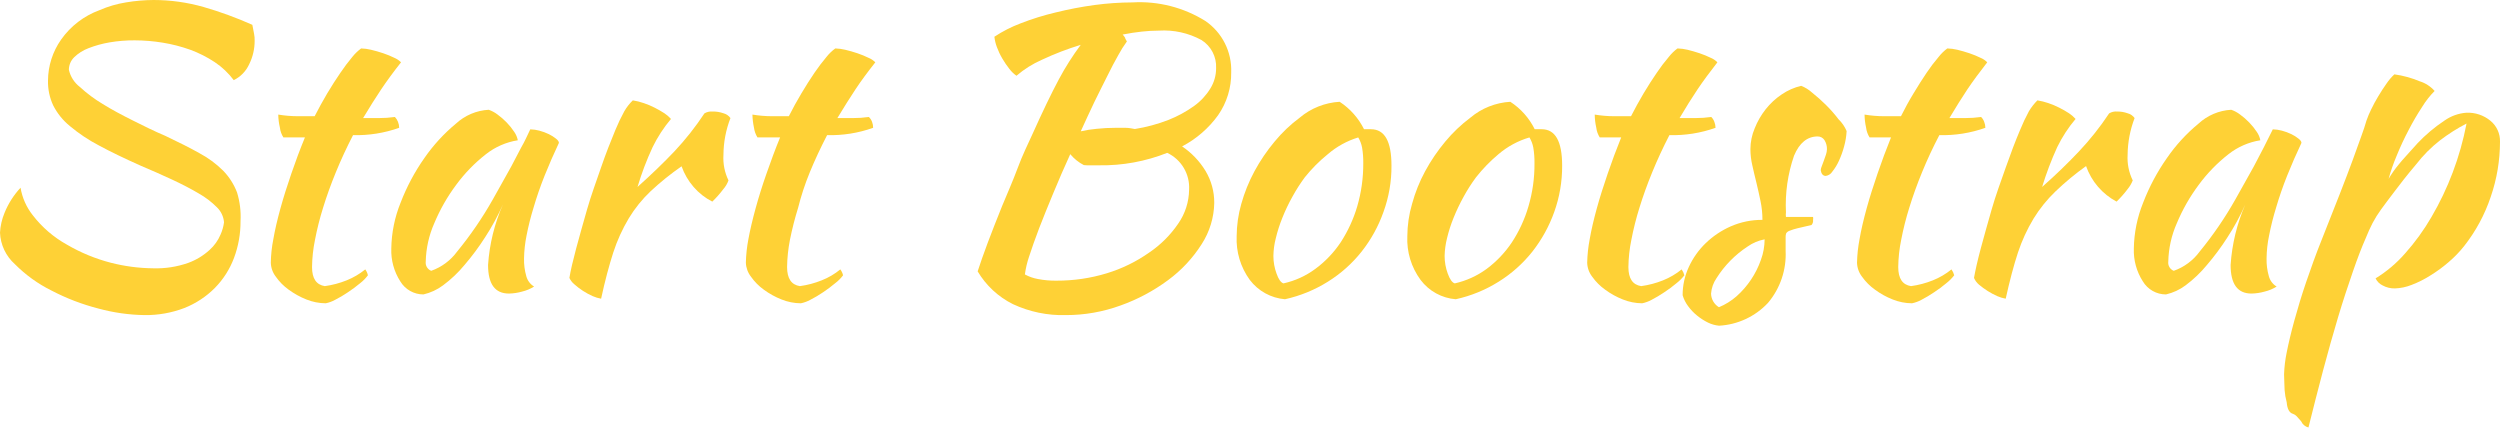
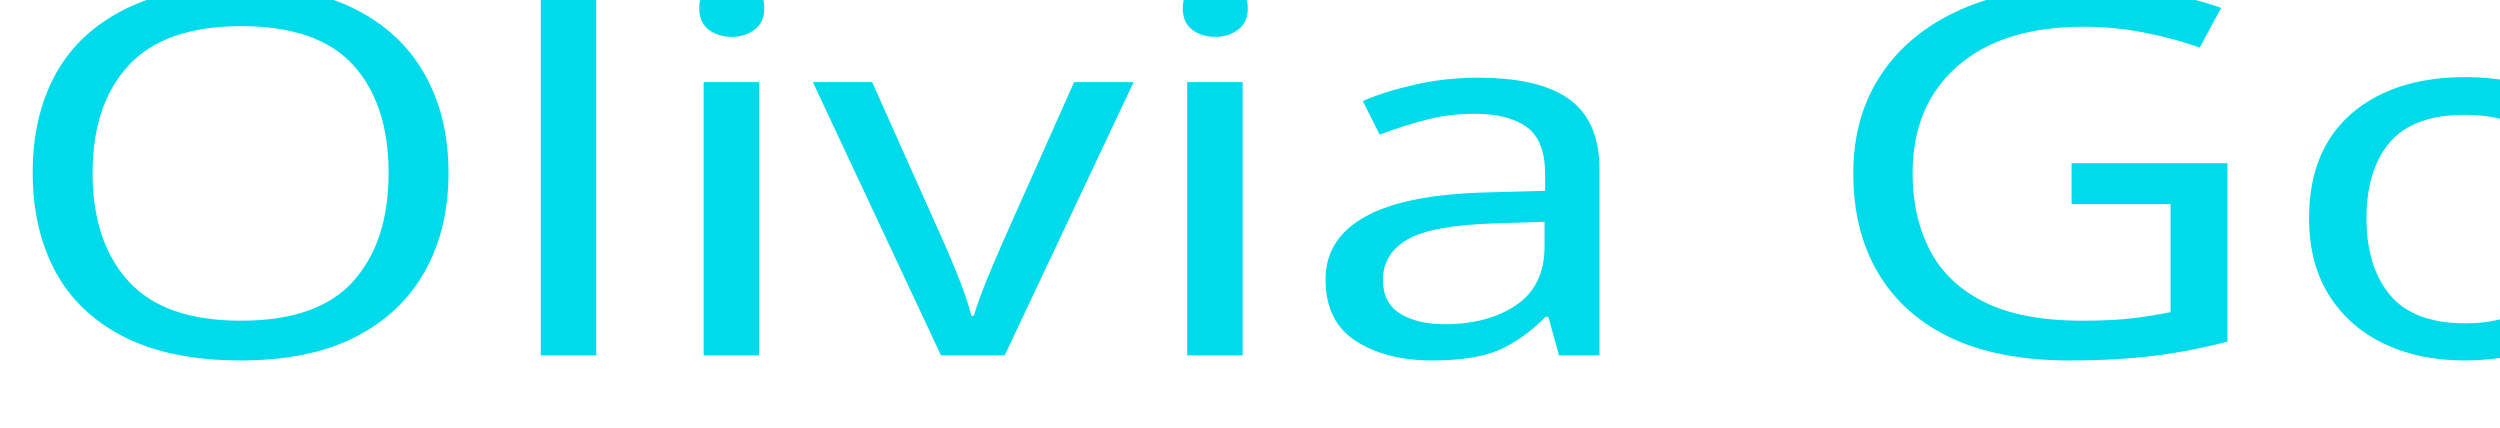
- <svg xmlns="http://www.w3.org/2000/svg" viewBox="0 0 228.66 39.08">
-   <style>.cls-1{fill:#fed136;}</style>
-   <path class="cls-1" d="M23.08,15.17c.07.4.13.68.16.83a2.66,2.66,0,0,1,.05.62,4.76,4.76,0,0,1-.51,2.18,3,3,0,0,1-1.4,1.43,7.12,7.12,0,0,0-1.73-1.64,10.8,10.8,0,0,0-2.25-1.14,14.23,14.23,0,0,0-2.53-.65,16,16,0,0,0-2.55-.21,13,13,0,0,0-2.32.19,9.91,9.91,0,0,0-1.91.53,3.79,3.79,0,0,0-1.31.83,1.61,1.61,0,0,0-.48,1.14,2.73,2.73,0,0,0,1,1.57,12.76,12.76,0,0,0,2.09,1.56c.82.51,1.74,1,2.74,1.5s2,1,3,1.42c1.2.57,2.24,1.09,3.11,1.58a9.31,9.31,0,0,1,2.16,1.59,5.83,5.83,0,0,1,1.28,2A7.5,7.5,0,0,1,22,33.12a9.43,9.43,0,0,1-.6,3.38,7.84,7.84,0,0,1-1.75,2.74,8.21,8.21,0,0,1-2.78,1.83,9.85,9.85,0,0,1-3.65.65A17,17,0,0,1,9,41.12a20,20,0,0,1-4.3-1.65,12.61,12.61,0,0,1-3.33-2.4A4.09,4.09,0,0,1,0,34.18a5.48,5.48,0,0,1,.41-1.8,7.5,7.5,0,0,1,1.47-2.31A5.49,5.49,0,0,0,3,32.59a10.14,10.14,0,0,0,3.13,2.69,15.79,15.79,0,0,0,4,1.65,16.23,16.23,0,0,0,3.87.51,8.83,8.83,0,0,0,3.23-.5,5.89,5.89,0,0,0,1.94-1.18,3.94,3.94,0,0,0,1-1.4,4,4,0,0,0,.32-1.13,2.14,2.14,0,0,0-.65-1.37,7.65,7.65,0,0,0-1.67-1.27c-.69-.41-1.5-.83-2.42-1.26s-1.88-.85-2.87-1.27c-1.48-.66-2.77-1.28-3.84-1.86a14.83,14.83,0,0,1-2.65-1.77,5.88,5.88,0,0,1-1.53-1.9,5.1,5.1,0,0,1-.47-2.26,6.57,6.57,0,0,1,1.2-3.75A7.41,7.41,0,0,1,9.1,13.83a10,10,0,0,1,2.42-.71,15.83,15.83,0,0,1,2.53-.22,16.76,16.76,0,0,1,4.57.64A34.29,34.29,0,0,1,23.08,15.17Z" transform="translate(0 -12.9)" />
-   <path class="cls-1" d="M25.92,25.47a2.16,2.16,0,0,1-.32-.9,5.75,5.75,0,0,1-.15-1.19,11.13,11.13,0,0,0,1.77.15h1.56c.36-.7.74-1.4,1.15-2.09s.82-1.32,1.21-1.89a17.57,17.57,0,0,1,1.09-1.45,4.35,4.35,0,0,1,.8-.77,4.29,4.29,0,0,1,.9.12c.37.09.74.19,1.12.32s.72.27,1,.41a1.89,1.89,0,0,1,.63.42c-.71.9-1.31,1.72-1.82,2.48s-1.06,1.64-1.65,2.62h1.44a10.58,10.58,0,0,0,1.47-.1,1.28,1.28,0,0,1,.28.44,1.5,1.5,0,0,1,.11.55,11.71,11.71,0,0,1-4.22.67c-.59,1.14-1.11,2.27-1.57,3.39s-.85,2.21-1.17,3.25a26.36,26.36,0,0,0-.74,2.94,13.17,13.17,0,0,0-.27,2.49q0,1.56,1.17,1.74a8.46,8.46,0,0,0,2-.53,6.68,6.68,0,0,0,1.7-1,1.42,1.42,0,0,1,.24.54,3.7,3.7,0,0,1-.72.73,12.51,12.51,0,0,1-1.12.83,10.47,10.47,0,0,1-1.17.69,3,3,0,0,1-.85.31,4.85,4.85,0,0,1-1.77-.35,7.38,7.38,0,0,1-1.61-.89,4.93,4.93,0,0,1-1.18-1.19,2.19,2.19,0,0,1-.46-1.29,11.94,11.94,0,0,1,.23-2.14c.15-.87.37-1.8.65-2.82s.62-2.08,1-3.19.79-2.21,1.24-3.3Z" transform="translate(0 -12.9)" />
-   <path class="cls-1" d="M48.5,24.73a3.45,3.45,0,0,1,.83.12,4.92,4.92,0,0,1,.87.32,3.48,3.48,0,0,1,.65.41q.27.21.27.39c-.47,1-.91,2-1.31,3s-.74,2-1,2.89a24.37,24.37,0,0,0-.65,2.58,11.63,11.63,0,0,0-.23,2.09,5.4,5.4,0,0,0,.21,1.64,1.58,1.58,0,0,0,.71.94,3.64,3.64,0,0,1-1.1.46,4.72,4.72,0,0,1-1.2.18c-1.28,0-1.91-.87-1.91-2.62A16.45,16.45,0,0,1,46,31.6a21.14,21.14,0,0,1-1.63,3,22.3,22.3,0,0,1-1.87,2.52A11.21,11.21,0,0,1,40.52,39a4.79,4.79,0,0,1-1.79.83,2.46,2.46,0,0,1-2.12-1.2,5.2,5.2,0,0,1-.82-3,11.6,11.6,0,0,1,.85-4.19,18.86,18.86,0,0,1,2.18-4.09,15.66,15.66,0,0,1,2.88-3.14,4.81,4.81,0,0,1,3-1.27,2.89,2.89,0,0,1,.8.43,6.43,6.43,0,0,1,.85.74,5.91,5.91,0,0,1,.69.86,2,2,0,0,1,.32.76A6.31,6.31,0,0,0,44.45,27a14.3,14.3,0,0,0-2.73,2.81,16.49,16.49,0,0,0-2,3.51,9.17,9.17,0,0,0-.78,3.5.8.8,0,0,0,.5.85,5,5,0,0,0,2.37-1.76,33.44,33.44,0,0,0,3.26-4.76l.79-1.41c.3-.52.6-1.07.91-1.63l.9-1.72C48,25.83,48.24,25.27,48.5,24.73Z" transform="translate(0 -12.9)" />
-   <path class="cls-1" d="M52.08,38.32c.11-.68.32-1.58.62-2.7s.64-2.32,1-3.58.83-2.53,1.27-3.81.89-2.42,1.31-3.43a17,17,0,0,1,.82-1.72,4.49,4.49,0,0,1,.78-1,5.82,5.82,0,0,1,1,.25,7.17,7.17,0,0,1,1,.42,10.06,10.06,0,0,1,.89.51,3,3,0,0,1,.6.52,12.47,12.47,0,0,0-1.68,2.58A26.67,26.67,0,0,0,58.31,30q1.9-1.7,3.38-3.26a26,26,0,0,0,2.74-3.47,1.24,1.24,0,0,1,.74-.17,2.8,2.8,0,0,1,1,.16,1.13,1.13,0,0,1,.64.44,9.39,9.39,0,0,0-.64,3.36,4.67,4.67,0,0,0,.46,2.34,2.52,2.52,0,0,1-.48.81,9.48,9.48,0,0,1-1,1.13A5.64,5.64,0,0,1,63.44,30a5.85,5.85,0,0,1-1.1-1.89,25,25,0,0,0-2.83,2.28,11.89,11.89,0,0,0-2,2.48A15.33,15.33,0,0,0,56.09,36c-.38,1.18-.76,2.59-1.11,4.22a3.32,3.32,0,0,1-.76-.23,6.46,6.46,0,0,1-.89-.48,6.29,6.29,0,0,1-.79-.6A1.65,1.65,0,0,1,52.08,38.32Z" transform="translate(0 -12.9)" />
-   <path class="cls-1" d="M69.28,25.47a2.31,2.31,0,0,1-.32-.9,6.42,6.42,0,0,1-.14-1.19,11.13,11.13,0,0,0,1.77.15h1.56c.35-.7.74-1.4,1.15-2.09s.81-1.32,1.2-1.89a17.48,17.48,0,0,1,1.1-1.45,4.05,4.05,0,0,1,.8-.77,4.46,4.46,0,0,1,.9.12c.37.09.74.19,1.12.32s.72.27,1,.41a1.85,1.85,0,0,1,.64.42c-.71.9-1.32,1.72-1.82,2.48s-1.06,1.64-1.65,2.62H78a10.37,10.37,0,0,0,1.47-.1,1.17,1.17,0,0,1,.29.44,1.49,1.49,0,0,1,.1.55,11.62,11.62,0,0,1-4.21.67c-.59,1.14-1.12,2.27-1.58,3.39S73.26,30.86,73,31.9a28.93,28.93,0,0,0-.75,2.94,14,14,0,0,0-.26,2.49q0,1.56,1.17,1.74a8.38,8.38,0,0,0,2-.53,6.35,6.35,0,0,0,1.7-1,1.47,1.47,0,0,1,.25.54,3.53,3.53,0,0,1-.73.73,12.33,12.33,0,0,1-1.11.83,10.47,10.47,0,0,1-1.17.69,3.1,3.1,0,0,1-.85.31,4.85,4.85,0,0,1-1.77-.35,7.16,7.16,0,0,1-1.61-.89,4.93,4.93,0,0,1-1.18-1.19,2.2,2.2,0,0,1-.47-1.29,13,13,0,0,1,.23-2.14c.16-.87.38-1.8.66-2.82s.61-2.08,1-3.19.79-2.21,1.24-3.3Z" transform="translate(0 -12.9)" />
-   <path class="cls-1" d="M112.61,19.52a6.68,6.68,0,0,1-1.2,3.92,9.49,9.49,0,0,1-3.29,2.85,7.24,7.24,0,0,1,2.14,2.24,5.61,5.61,0,0,1,.8,2.93,7.17,7.17,0,0,1-1.15,3.77,12.21,12.21,0,0,1-3.07,3.29,16.72,16.72,0,0,1-4.35,2.32,14.54,14.54,0,0,1-5,.88,10.74,10.74,0,0,1-4.84-1,7.78,7.78,0,0,1-3.23-3q.34-1.06.93-2.64c.39-1,.82-2.16,1.3-3.32s1-2.33,1.43-3.49.94-2.2,1.36-3.12c.9-2,1.7-3.67,2.41-5a24.86,24.86,0,0,1,2-3.15,26.71,26.71,0,0,0-3.54,1.36,9.33,9.33,0,0,0-2.34,1.47,2.91,2.91,0,0,1-.65-.63,8.15,8.15,0,0,1-.64-.94,6.29,6.29,0,0,1-.5-1.05,3.94,3.94,0,0,1-.23-.95,12,12,0,0,1,2.39-1.22,23.75,23.75,0,0,1,3.21-1,33.74,33.74,0,0,1,3.55-.68,26.83,26.83,0,0,1,3.49-.24,11.36,11.36,0,0,1,6.66,1.7A5.44,5.44,0,0,1,112.61,19.52ZM99.13,28a4,4,0,0,1-1.24-1c-.55,1.2-1.06,2.38-1.54,3.54s-.92,2.23-1.3,3.22-.68,1.86-.92,2.59A8.69,8.69,0,0,0,93.74,38a3.87,3.87,0,0,0,1.19.42,8.25,8.25,0,0,0,1.72.15,15.56,15.56,0,0,0,4.6-.68A13.63,13.63,0,0,0,105.11,36a9.93,9.93,0,0,0,2.65-2.64,5.53,5.53,0,0,0,1-3.11,3.51,3.51,0,0,0-2-3.37,16.2,16.2,0,0,1-6.23,1.14h-.76A3.79,3.79,0,0,1,99.13,28ZM106,15.7a14.6,14.6,0,0,0-1.57.09c-.56.06-1.14.15-1.75.27a1.33,1.33,0,0,1,.23.3c0,.1.11.21.16.33a10.77,10.77,0,0,0-.78,1.24c-.31.55-.65,1.18-1,1.9s-.77,1.51-1.19,2.39-.83,1.77-1.25,2.69a10.89,10.89,0,0,1,1.47-.23,16.47,16.47,0,0,1,1.71-.09c.31,0,.61,0,.91,0s.58.06.86.11a15.06,15.06,0,0,0,3.07-.83,10.86,10.86,0,0,0,2.35-1.28A5.48,5.48,0,0,0,110.7,21a3.51,3.51,0,0,0,.53-1.87,2.87,2.87,0,0,0-1.34-2.57A7.22,7.22,0,0,0,106,15.7Z" transform="translate(0 -12.9)" />
-   <path class="cls-1" d="M117.53,40.27a4.51,4.51,0,0,1-3.22-1.77,6.31,6.31,0,0,1-1.2-4,11,11,0,0,1,.42-2.94,14.51,14.51,0,0,1,1.21-3,16.37,16.37,0,0,1,1.84-2.71,13.15,13.15,0,0,1,2.3-2.19,6.21,6.21,0,0,1,3.65-1.45,6.4,6.4,0,0,1,2.23,2.51l.32,0,.31,0c1.26,0,1.88,1.11,1.88,3.33a12.13,12.13,0,0,1-.73,4.23,12.61,12.61,0,0,1-2,3.63,12.09,12.09,0,0,1-3.08,2.75A12.45,12.45,0,0,1,117.53,40.27Zm1.81-11.15a15.33,15.33,0,0,0-1.13,1.77,16.13,16.13,0,0,0-.92,1.93,13,13,0,0,0-.6,1.87,6.79,6.79,0,0,0-.22,1.62,4.65,4.65,0,0,0,.29,1.62c.18.52.4.82.63.89a7.68,7.68,0,0,0,2.92-1.33,9.7,9.7,0,0,0,2.31-2.42,12.49,12.49,0,0,0,1.52-3.3,13.82,13.82,0,0,0,.55-3.93,7.84,7.84,0,0,0-.11-1.45,2.8,2.8,0,0,0-.35-.92A7.71,7.71,0,0,0,121.45,27,13.82,13.82,0,0,0,119.34,29.12Z" transform="translate(0 -12.9)" />
-   <path class="cls-1" d="M133.15,40.27a4.47,4.47,0,0,1-3.22-1.77,6.25,6.25,0,0,1-1.21-4,10.62,10.62,0,0,1,.43-2.94,13.93,13.93,0,0,1,1.2-3,16.37,16.37,0,0,1,1.84-2.71,13.51,13.51,0,0,1,2.3-2.19,6.23,6.23,0,0,1,3.65-1.45,6.33,6.33,0,0,1,2.23,2.51l.32,0,.32,0c1.25,0,1.87,1.11,1.87,3.33a12.36,12.36,0,0,1-.72,4.23,12.87,12.87,0,0,1-2,3.63,12.09,12.09,0,0,1-3.08,2.75A12.39,12.39,0,0,1,133.15,40.27ZM135,29.12a15.33,15.33,0,0,0-1.13,1.77,17.83,17.83,0,0,0-.92,1.93,13,13,0,0,0-.6,1.87,7.34,7.34,0,0,0-.22,1.62,4.65,4.65,0,0,0,.29,1.62c.19.52.4.82.64.89a7.82,7.82,0,0,0,2.92-1.33,9.84,9.84,0,0,0,2.3-2.42,12.18,12.18,0,0,0,1.52-3.3,13.48,13.48,0,0,0,.55-3.93,7.84,7.84,0,0,0-.11-1.45,2.8,2.8,0,0,0-.35-.92A7.71,7.71,0,0,0,137.06,27,14.28,14.28,0,0,0,135,29.12Z" transform="translate(0 -12.9)" />
-   <path class="cls-1" d="M146.32,25.47a2.16,2.16,0,0,1-.32-.9,5.66,5.66,0,0,1-.14-1.19,10.94,10.94,0,0,0,1.77.15h1.55c.36-.7.74-1.4,1.15-2.09s.82-1.32,1.21-1.89a15.52,15.52,0,0,1,1.1-1.45,4.07,4.07,0,0,1,.79-.77,4.46,4.46,0,0,1,.91.12c.36.09.73.19,1.11.32s.72.27,1,.41a1.79,1.79,0,0,1,.63.42c-.7.9-1.31,1.72-1.82,2.48s-1.06,1.64-1.64,2.62h1.43a10.58,10.58,0,0,0,1.47-.1,1.15,1.15,0,0,1,.28.44,1.5,1.5,0,0,1,.11.55,11.67,11.67,0,0,1-4.22.67c-.59,1.14-1.11,2.27-1.57,3.39s-.85,2.21-1.17,3.25a26.36,26.36,0,0,0-.74,2.94,13.17,13.17,0,0,0-.27,2.49q0,1.56,1.17,1.74a8.46,8.46,0,0,0,2-.53,6.51,6.51,0,0,0,1.7-1,1.66,1.66,0,0,1,.25.54,4.13,4.13,0,0,1-.73.73,11.22,11.22,0,0,1-1.12.83,11.36,11.36,0,0,1-1.16.69,3.1,3.1,0,0,1-.85.31,4.85,4.85,0,0,1-1.77-.35,7.16,7.16,0,0,1-1.61-.89,5,5,0,0,1-1.19-1.19,2.19,2.19,0,0,1-.46-1.29,13,13,0,0,1,.23-2.14c.15-.87.37-1.8.65-2.82s.62-2.08,1-3.19.79-2.21,1.23-3.3Z" transform="translate(0 -12.9)" />
-   <path class="cls-1" d="M168.9,24.89a6.59,6.59,0,0,1-.23,1.4,8.34,8.34,0,0,1-.47,1.31,4.63,4.63,0,0,1-.61,1,.84.84,0,0,1-.6.39c-.26,0-.41-.2-.46-.53a1.13,1.13,0,0,1,.09-.34c.06-.15.12-.32.19-.51s.14-.38.2-.57a1.65,1.65,0,0,0,.09-.49,1.51,1.51,0,0,0-.23-.84.73.73,0,0,0-.62-.33c-.95,0-1.67.59-2.16,1.76a13.82,13.82,0,0,0-.74,5.18,1.57,1.57,0,0,0,0,.42h2.48a.85.85,0,0,1,0,.28.59.59,0,0,1-.14.46l-1.29.3a5.39,5.39,0,0,0-.73.23.59.59,0,0,0-.3.23,1,1,0,0,0-.05.33c0,.19,0,.38,0,.57s0,.42,0,.7a6.88,6.88,0,0,1-1.61,4.76,6.61,6.61,0,0,1-4.48,2.09,2.94,2.94,0,0,1-1-.28,5.19,5.19,0,0,1-1-.64,4.54,4.54,0,0,1-.83-.87,3.1,3.1,0,0,1-.5-1,6.11,6.11,0,0,1,.57-2.59,7.21,7.21,0,0,1,1.54-2.17,7.86,7.86,0,0,1,2.3-1.54,7.11,7.11,0,0,1,2.89-.59,8.42,8.42,0,0,0-.18-1.74c-.12-.57-.24-1.12-.37-1.65s-.26-1.06-.37-1.57a6.56,6.56,0,0,1-.18-1.51,4.93,4.93,0,0,1,.39-1.9,7,7,0,0,1,1-1.74,6.42,6.42,0,0,1,1.48-1.37,5.33,5.33,0,0,1,1.77-.78,3.23,3.23,0,0,1,1,.62,14.82,14.82,0,0,1,1.29,1.15,12.13,12.13,0,0,1,1.13,1.29A3.24,3.24,0,0,1,168.9,24.89ZM157.22,41a5.82,5.82,0,0,0,1.61-1,8,8,0,0,0,2.23-3.33,5.54,5.54,0,0,0,.34-1.88,4,4,0,0,0-1.56.66A9.54,9.54,0,0,0,157,38.34a2.86,2.86,0,0,0-.5,1.42A1.5,1.5,0,0,0,157.22,41Z" transform="translate(0 -12.9)" />
-   <path class="cls-1" d="M171,25.47a2.16,2.16,0,0,1-.32-.9,5.66,5.66,0,0,1-.14-1.19,10.94,10.94,0,0,0,1.77.15h1.56c.35-.7.73-1.4,1.15-2.09s.81-1.32,1.2-1.89a15.52,15.52,0,0,1,1.1-1.45,4.07,4.07,0,0,1,.79-.77,4.46,4.46,0,0,1,.91.12c.36.09.73.19,1.11.32s.72.27,1,.41a1.79,1.79,0,0,1,.63.42c-.7.9-1.31,1.72-1.82,2.48s-1.05,1.64-1.64,2.62h1.43a10.58,10.58,0,0,0,1.47-.1,1.15,1.15,0,0,1,.28.44,1.5,1.5,0,0,1,.11.55,11.66,11.66,0,0,1-4.21.67c-.6,1.14-1.12,2.27-1.58,3.39s-.85,2.21-1.17,3.25a26.36,26.36,0,0,0-.74,2.94,13.17,13.17,0,0,0-.27,2.49q0,1.56,1.17,1.74a8.46,8.46,0,0,0,2-.53,6.51,6.51,0,0,0,1.7-1,1.66,1.66,0,0,1,.25.54,4.13,4.13,0,0,1-.73.73,11.22,11.22,0,0,1-1.12.83,11.36,11.36,0,0,1-1.16.69,3.1,3.1,0,0,1-.85.31,4.85,4.85,0,0,1-1.77-.35,7.16,7.16,0,0,1-1.61-.89,5,5,0,0,1-1.19-1.19,2.19,2.19,0,0,1-.46-1.29,13,13,0,0,1,.23-2.14c.15-.87.37-1.8.65-2.82s.62-2.08,1-3.19.79-2.21,1.23-3.3Z" transform="translate(0 -12.9)" />
-   <path class="cls-1" d="M180.55,38.32c.12-.68.32-1.58.62-2.7s.64-2.32,1-3.58.83-2.53,1.28-3.81.88-2.42,1.31-3.43a17.28,17.28,0,0,1,.81-1.72,5.13,5.13,0,0,1,.78-1,6.15,6.15,0,0,1,1,.25,7.54,7.54,0,0,1,1,.42,8.8,8.8,0,0,1,.89.51,3,3,0,0,1,.6.52,12.47,12.47,0,0,0-1.68,2.58A29.42,29.42,0,0,0,186.78,30c1.28-1.13,2.4-2.22,3.38-3.26a26.08,26.08,0,0,0,2.75-3.47,1.22,1.22,0,0,1,.74-.17,2.75,2.75,0,0,1,.95.16,1.13,1.13,0,0,1,.64.44,9.61,9.61,0,0,0-.64,3.36,4.66,4.66,0,0,0,.47,2.34,3,3,0,0,1-.48.81,9.57,9.57,0,0,1-1,1.13,5.88,5.88,0,0,1-2.79-3.25A25.16,25.16,0,0,0,188,30.41a12.57,12.57,0,0,0-2,2.48A15.32,15.32,0,0,0,184.57,36c-.39,1.18-.76,2.59-1.12,4.22a3.47,3.47,0,0,1-.76-.23A7,7,0,0,1,181,38.93,1.65,1.65,0,0,1,180.55,38.32Z" transform="translate(0 -12.9)" />
-   <path class="cls-1" d="M207.88,24.73a3.45,3.45,0,0,1,.83.12,4.92,4.92,0,0,1,.87.32,3.48,3.48,0,0,1,.65.41q.27.21.27.39c-.47,1-.91,2-1.31,3s-.74,2-1,2.89a24.37,24.37,0,0,0-.65,2.58,10.79,10.79,0,0,0-.23,2.09,5.4,5.4,0,0,0,.21,1.64,1.58,1.58,0,0,0,.71.94,3.64,3.64,0,0,1-1.1.46,4.72,4.72,0,0,1-1.2.18c-1.28,0-1.91-.87-1.91-2.62a16.7,16.7,0,0,1,1.34-5.52,21.14,21.14,0,0,1-1.63,3,22.3,22.3,0,0,1-1.87,2.52A11.21,11.21,0,0,1,199.9,39a4.79,4.79,0,0,1-1.79.83,2.46,2.46,0,0,1-2.12-1.2,5.2,5.2,0,0,1-.82-3,11.6,11.6,0,0,1,.85-4.19,18.86,18.86,0,0,1,2.18-4.09,15.37,15.37,0,0,1,2.88-3.14,4.81,4.81,0,0,1,3-1.27,2.89,2.89,0,0,1,.8.43,6.43,6.43,0,0,1,.85.74,5.91,5.91,0,0,1,.69.86,2,2,0,0,1,.32.76A6.31,6.31,0,0,0,203.83,27a14.3,14.3,0,0,0-2.73,2.81,16.49,16.49,0,0,0-2,3.51,9.17,9.17,0,0,0-.78,3.5.8.8,0,0,0,.5.85,5,5,0,0,0,2.37-1.76,33.44,33.44,0,0,0,3.26-4.76l.79-1.41c.3-.52.6-1.07.91-1.63l.9-1.72C207.34,25.83,207.62,25.27,207.88,24.73Z" transform="translate(0 -12.9)" />
-   <path class="cls-1" d="M209.72,50.75c-.33-.09-.52-.45-.57-1.06a5.94,5.94,0,0,1-.19-1.1c0-.42-.05-.91-.05-1.45a11.83,11.83,0,0,1,.24-2c.17-.86.4-1.83.7-2.92s.65-2.26,1.08-3.52.89-2.54,1.41-3.84c.64-1.63,1.19-3,1.67-4.23s.86-2.23,1.18-3.1.58-1.59.78-2.16.36-1,.48-1.45a8.64,8.64,0,0,1,.42-1,13.36,13.36,0,0,1,.66-1.22c.24-.41.5-.8.76-1.17a4.92,4.92,0,0,1,.71-.83,9.44,9.44,0,0,1,2.33.64,3,3,0,0,1,1.35.88,7.92,7.92,0,0,0-1.13,1.44,23.25,23.25,0,0,0-1.24,2.12,25.29,25.29,0,0,0-1.1,2.36,17.08,17.08,0,0,0-.74,2.12,10.32,10.32,0,0,1,.92-1.31c.37-.47,1-1.12,1.73-1.95a14.22,14.22,0,0,1,2.46-2.07,4,4,0,0,1,2-.72,3.23,3.23,0,0,1,2.21.74,2.39,2.39,0,0,1,.87,1.91,15.52,15.52,0,0,1-.85,5.05,15,15,0,0,1-2.44,4.51A10.39,10.39,0,0,1,224,36.84a12.57,12.57,0,0,1-1.7,1.25,9.34,9.34,0,0,1-1.73.87,4.5,4.5,0,0,1-1.52.32,2.24,2.24,0,0,1-1.12-.27,1.36,1.36,0,0,1-.65-.65,11.69,11.69,0,0,0,2.69-2.27,20.19,20.19,0,0,0,2.42-3.34,26.61,26.61,0,0,0,1.95-4.09,27.19,27.19,0,0,0,1.26-4.46,16,16,0,0,0-2.43,1.54A12.33,12.33,0,0,0,221,27.92c-.85,1-1.52,1.87-2,2.51s-.9,1.18-1.22,1.63a10.31,10.31,0,0,0-.78,1.25c-.2.39-.42.87-.65,1.44-.33.75-.72,1.75-1.15,3s-.89,2.62-1.35,4.16-.92,3.17-1.38,4.9-.9,3.47-1.33,5.19a1,1,0,0,1-.67-.57c-.19-.21-.33-.36-.41-.46A.81.81,0,0,0,209.72,50.75Z" transform="translate(0 -12.9)" />
+ <svg xmlns="http://www.w3.org/2000/svg" viewBox="0 0 228.66 39.08" version="1.1" id="svg32">
+   <defs id="defs36">
+     <meshgradient id="meshgradient859" gradientUnits="userSpaceOnUse" x="0.352" y="0.303">
+       <meshrow id="meshrow861">
+         <meshpatch id="meshpatch863">
+           <stop path="c 68.246,0  136.493,0  204.739,0" style="stop-color:#ffffff;stop-opacity:1" id="stop865" />
+           <stop path="c 0,14.313  0,28.626  0,42.939" style="stop-color:#0013c0;stop-opacity:1" id="stop867" />
+           <stop path="c -68.246,0  -136.493,0  -204.739,0" style="stop-color:#ffffff;stop-opacity:1" id="stop869" />
+           <stop path="c 0,-14.313  0,-28.626  0,-42.939" style="stop-color:#0013c0;stop-opacity:1" id="stop871" />
+         </meshpatch>
+       </meshrow>
+     </meshgradient>
+   </defs>
+   <style id="style2">.cls-1{fill:#fed136;}</style>
+   <text xml:space="preserve" style="font-style:normal;font-variant:normal;font-weight:normal;font-stretch:normal;font-size:51.881px;line-height:1.25;font-family:Mistral;-inkscape-font-specification:'Mistral, Normal';font-variant-ligatures:normal;font-variant-caps:normal;font-variant-numeric:normal;font-feature-settings:normal;text-align:start;letter-spacing:0px;word-spacing:0px;writing-mode:lr-tb;text-anchor:start;fill:#00dbec;fill-opacity:1;stroke:none;stroke-width:0.811;" x="-0.484" y="36.174" id="text847" transform="scale(1.112909,0.8985464)">
+     <tspan id="tspan845" x="-0.484" y="36.174" style="stroke-width:0.811;fill:#00dbec;fill-opacity:1;">Olivia Golle</tspan>
+   </text>
</svg>
